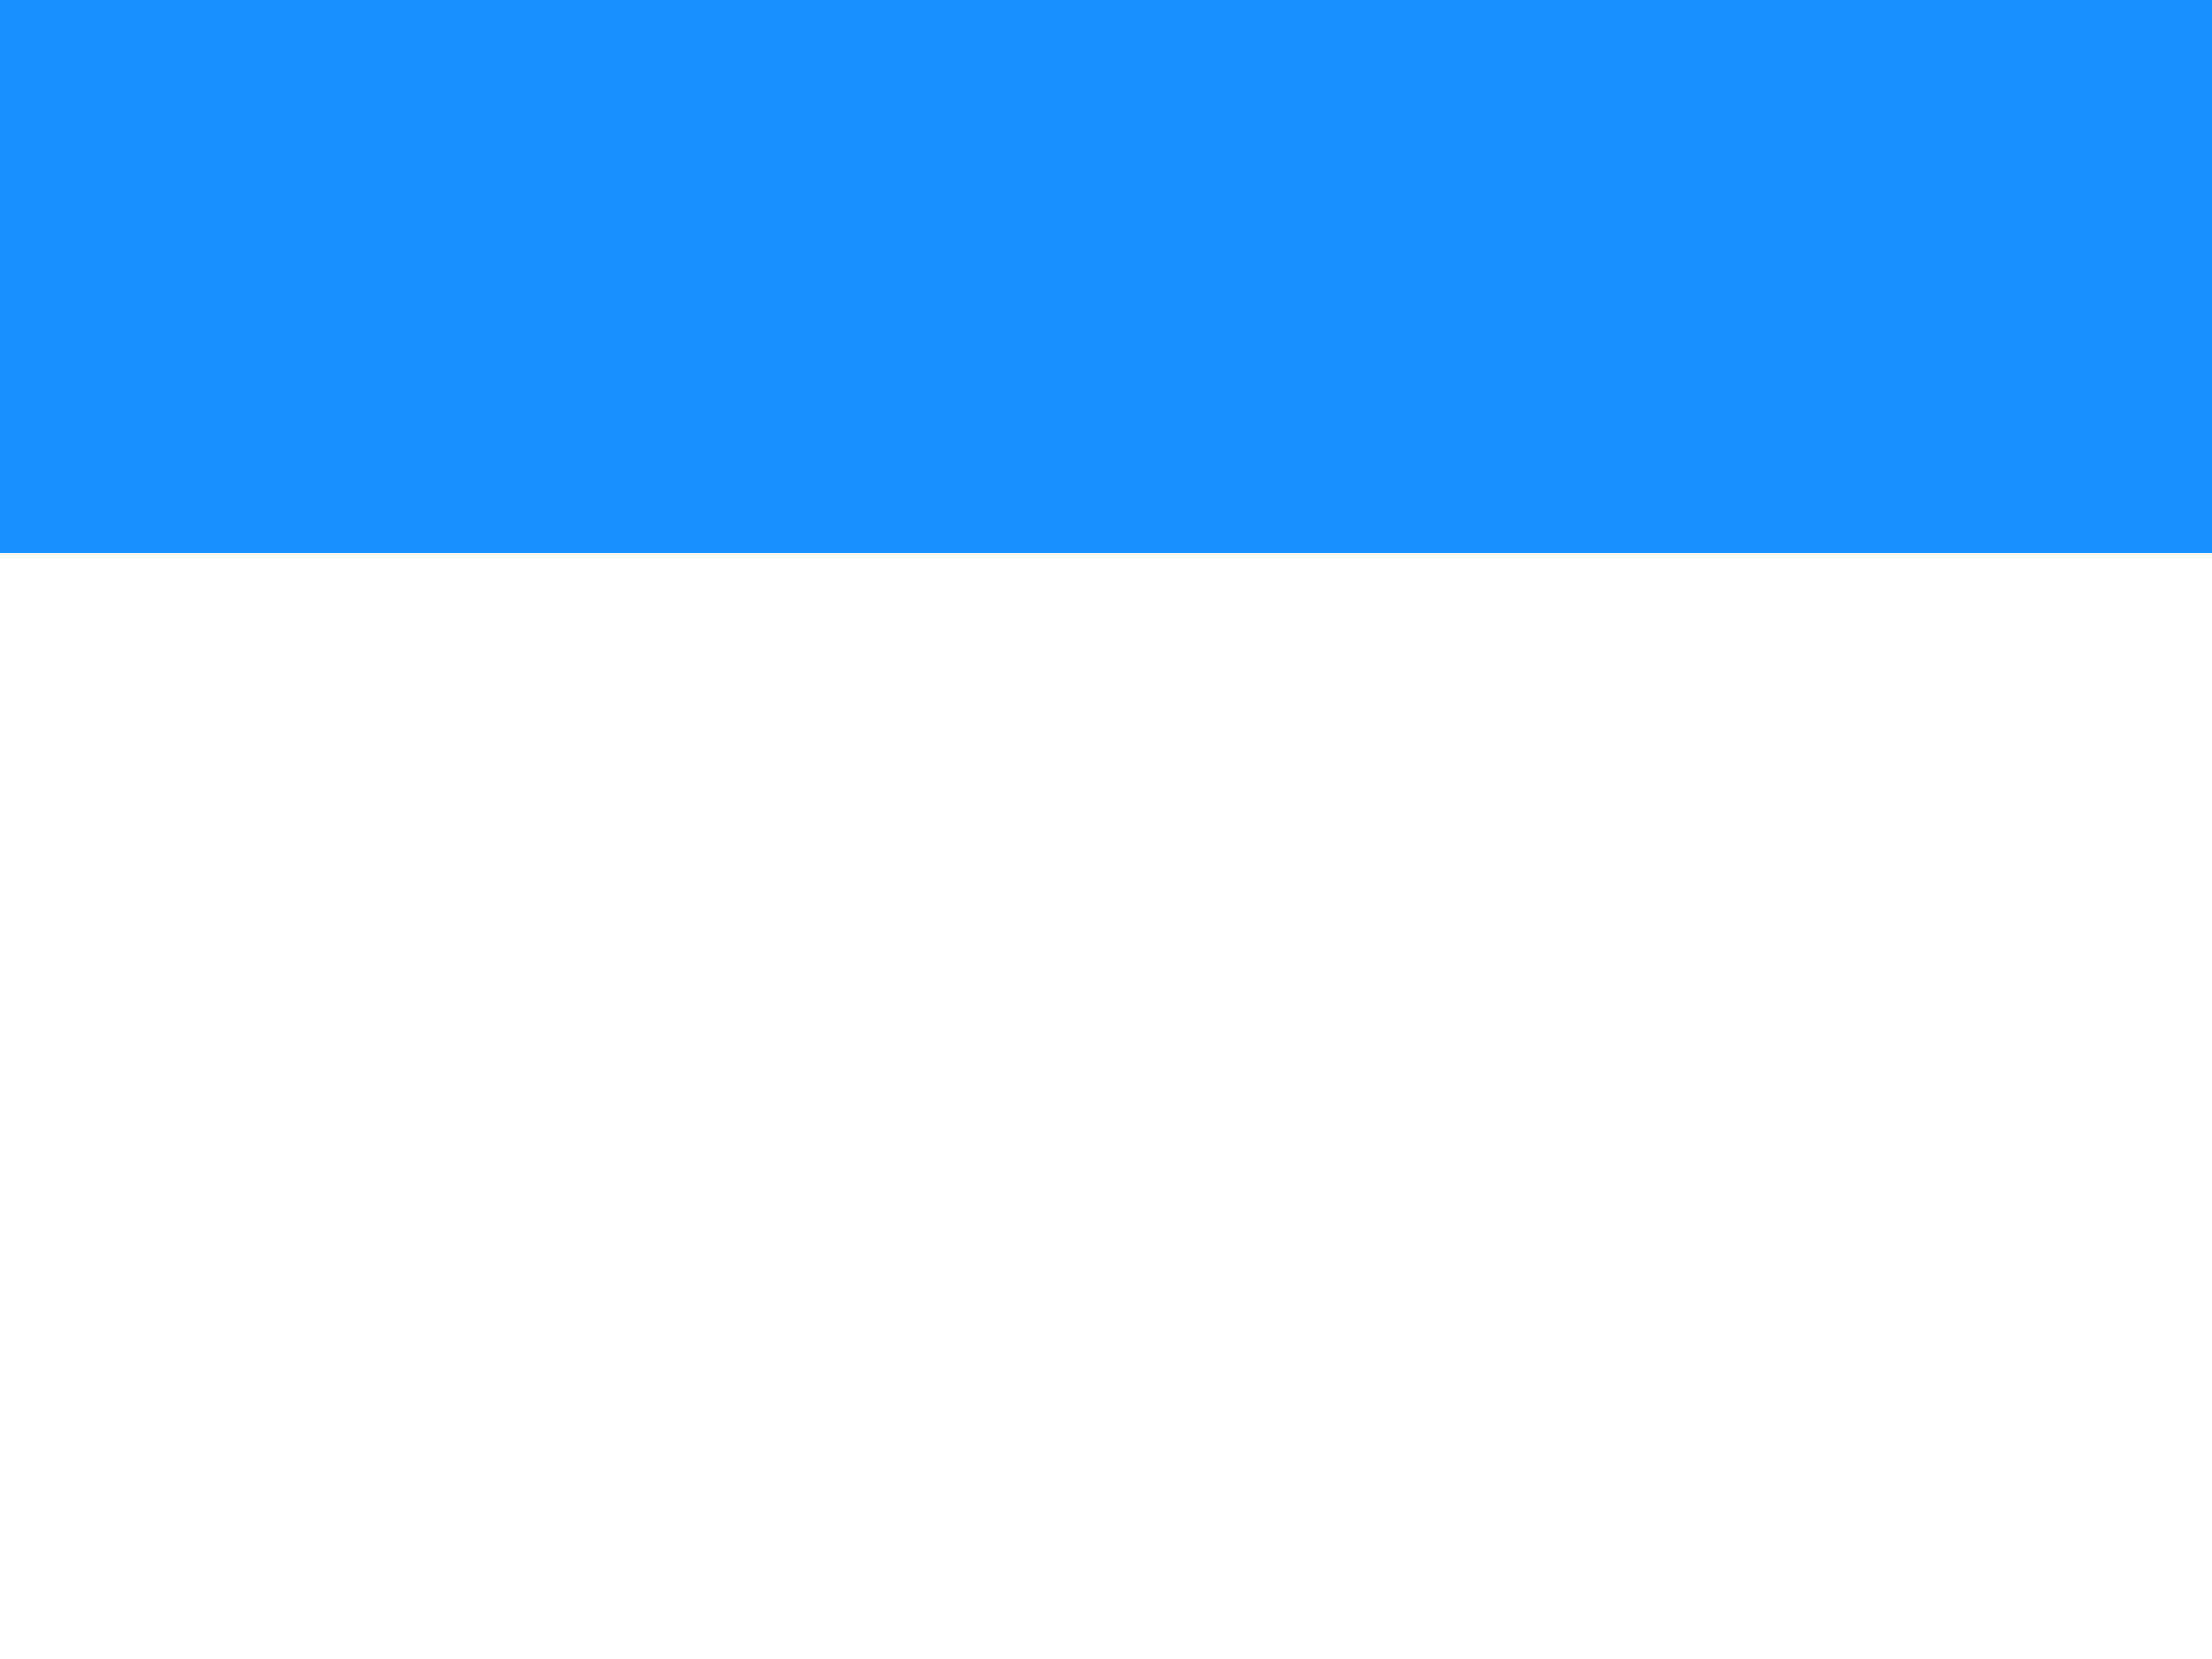
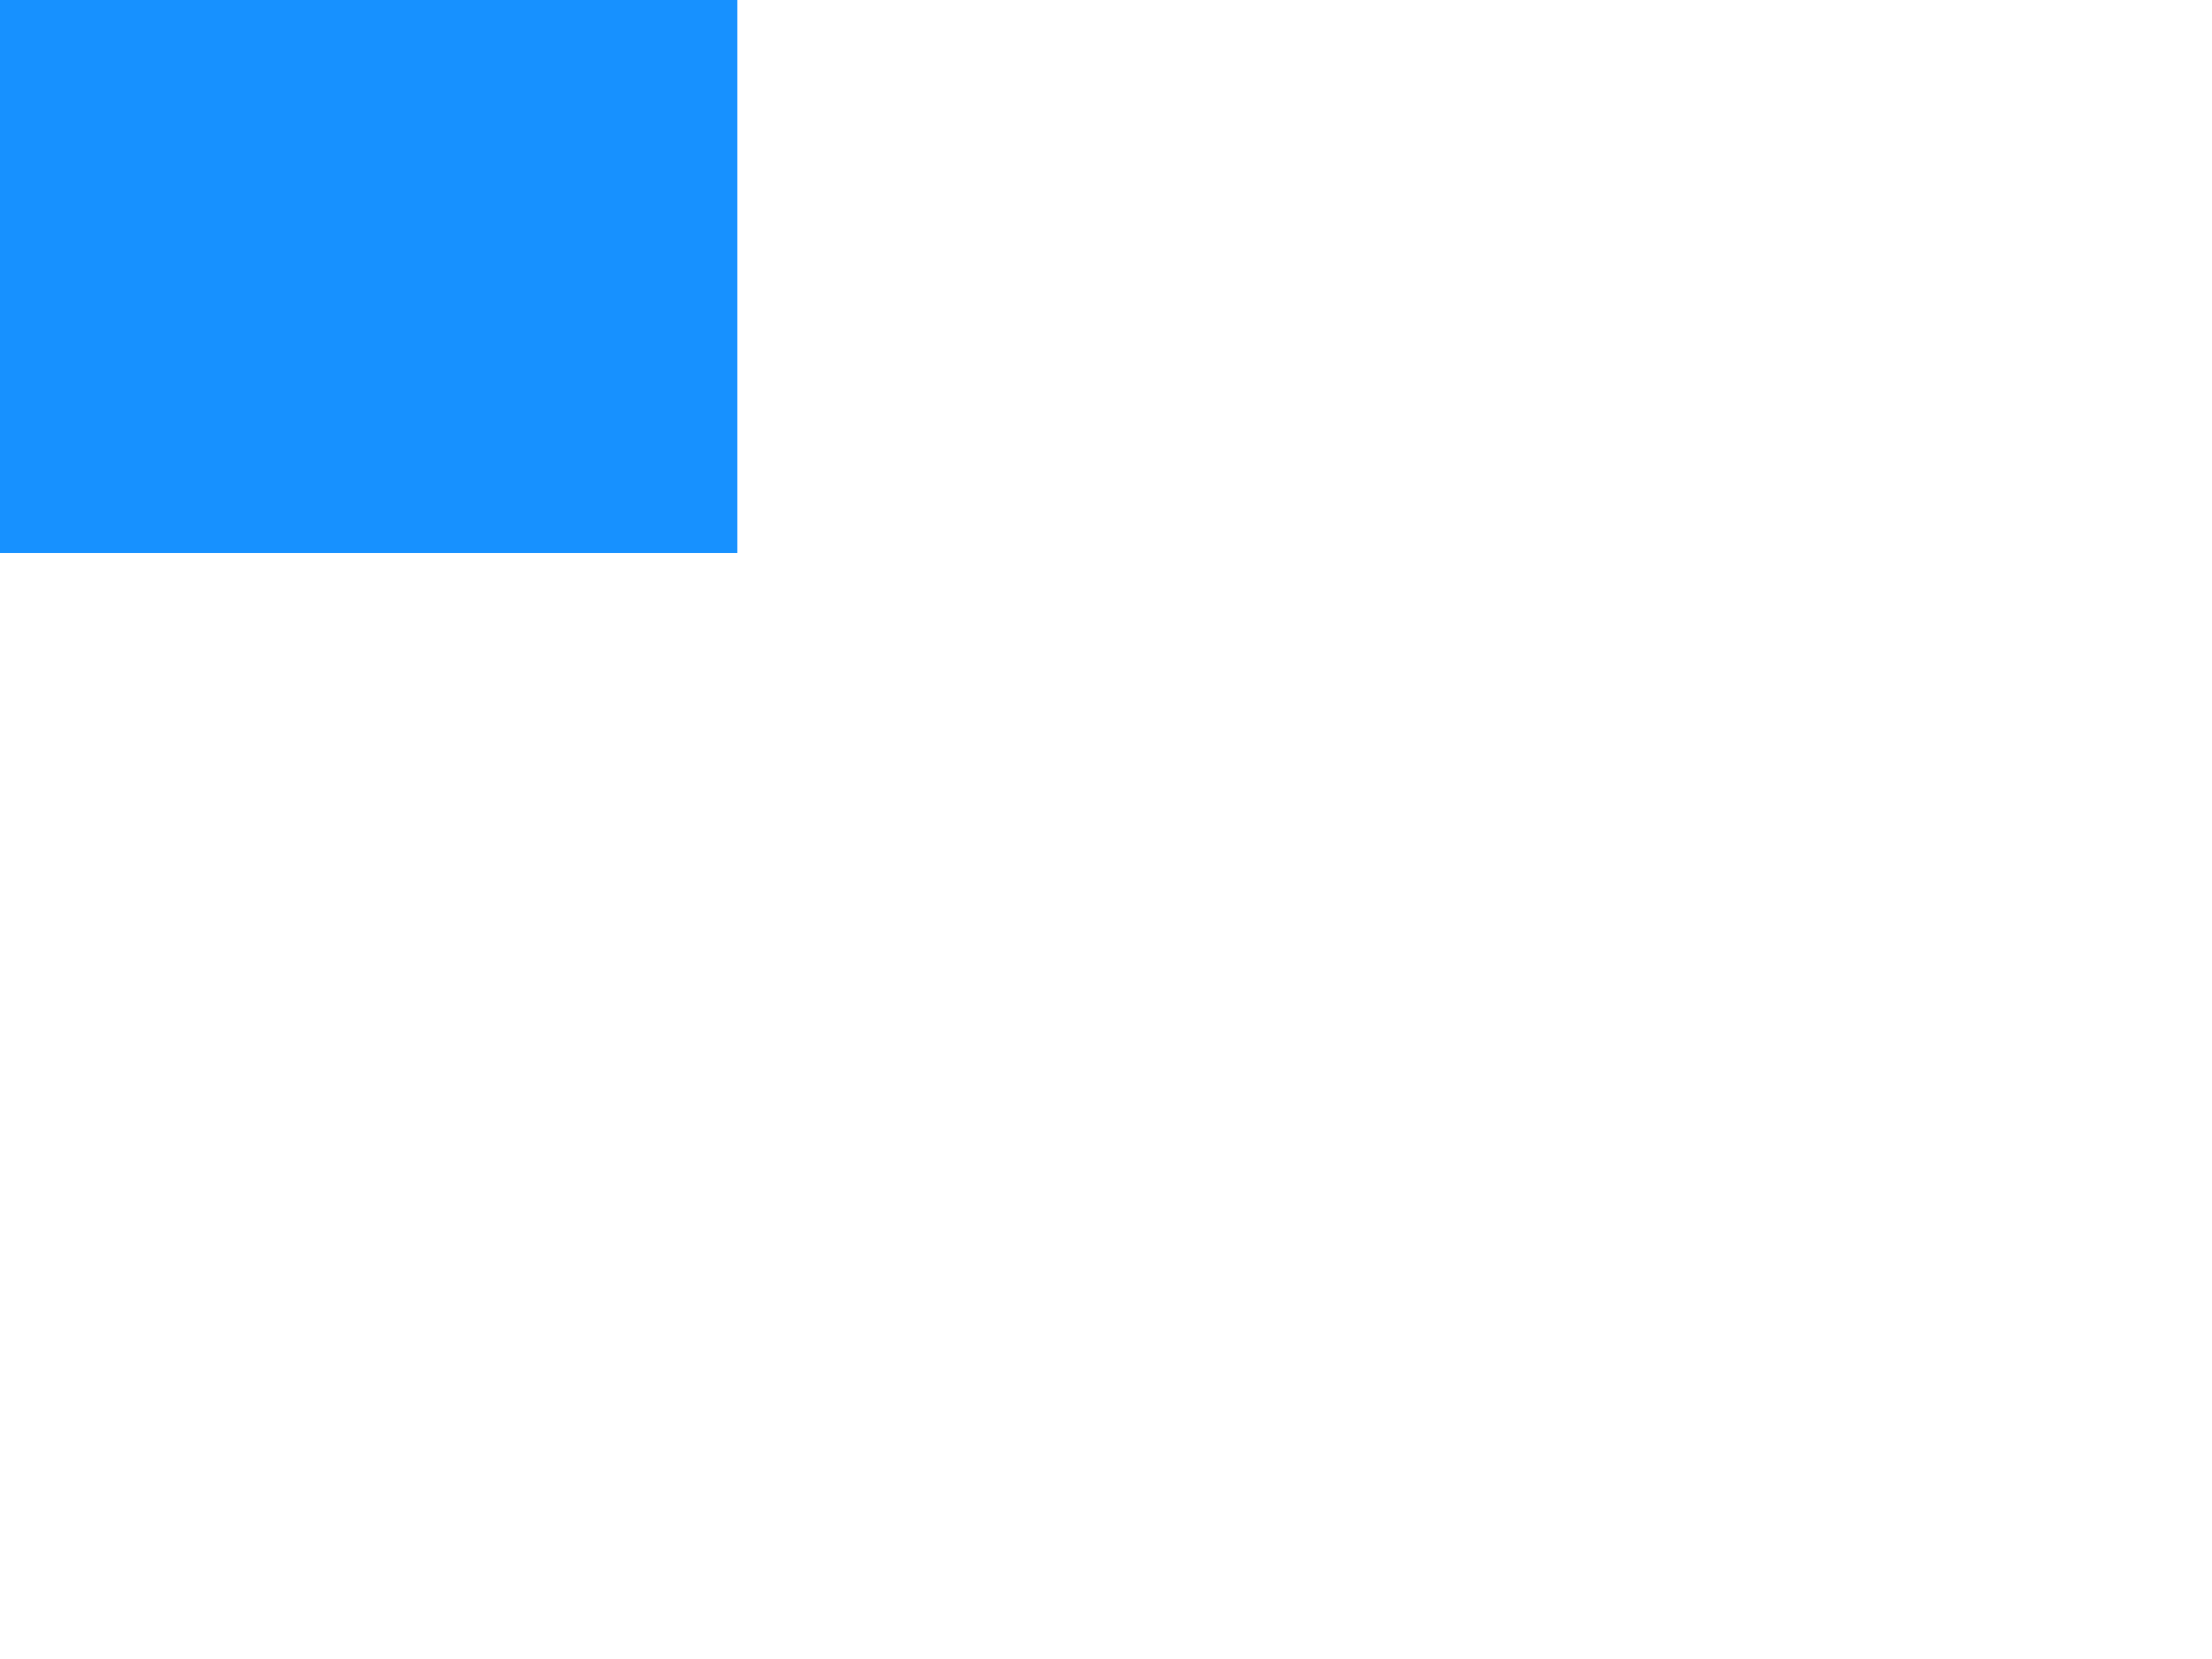
<svg xmlns="http://www.w3.org/2000/svg" id="flag-icons-ee" viewBox="0 0 640 480">
-   <path fill="#1791ff" d="M0 0h640v160H0z" stroke="none" />
-   <path fill="none" d="M0 160h640v160H0z" stroke="none" />
-   <path fill="none" d="M0 320h640v160H0z" stroke="none" />
+   <defs>
+     <clipPath id="clip-ee-00" clipPathUnits="userSpaceOnUse">
+       <rect x="0" y="0" width="213.333" height="480" />
+     </clipPath>
+   </defs>
+   <g clip-path="url(#clip-ee-00)">
+     <path fill="#1791ff" d="M0 0h640v160H0z" stroke="none" />
+     <path fill="none" d="M0 160h640v160H0z" stroke="none" />
+     <path fill="none" d="M0 320h640v160H0z" stroke="none" />
+   </g>
</svg>
